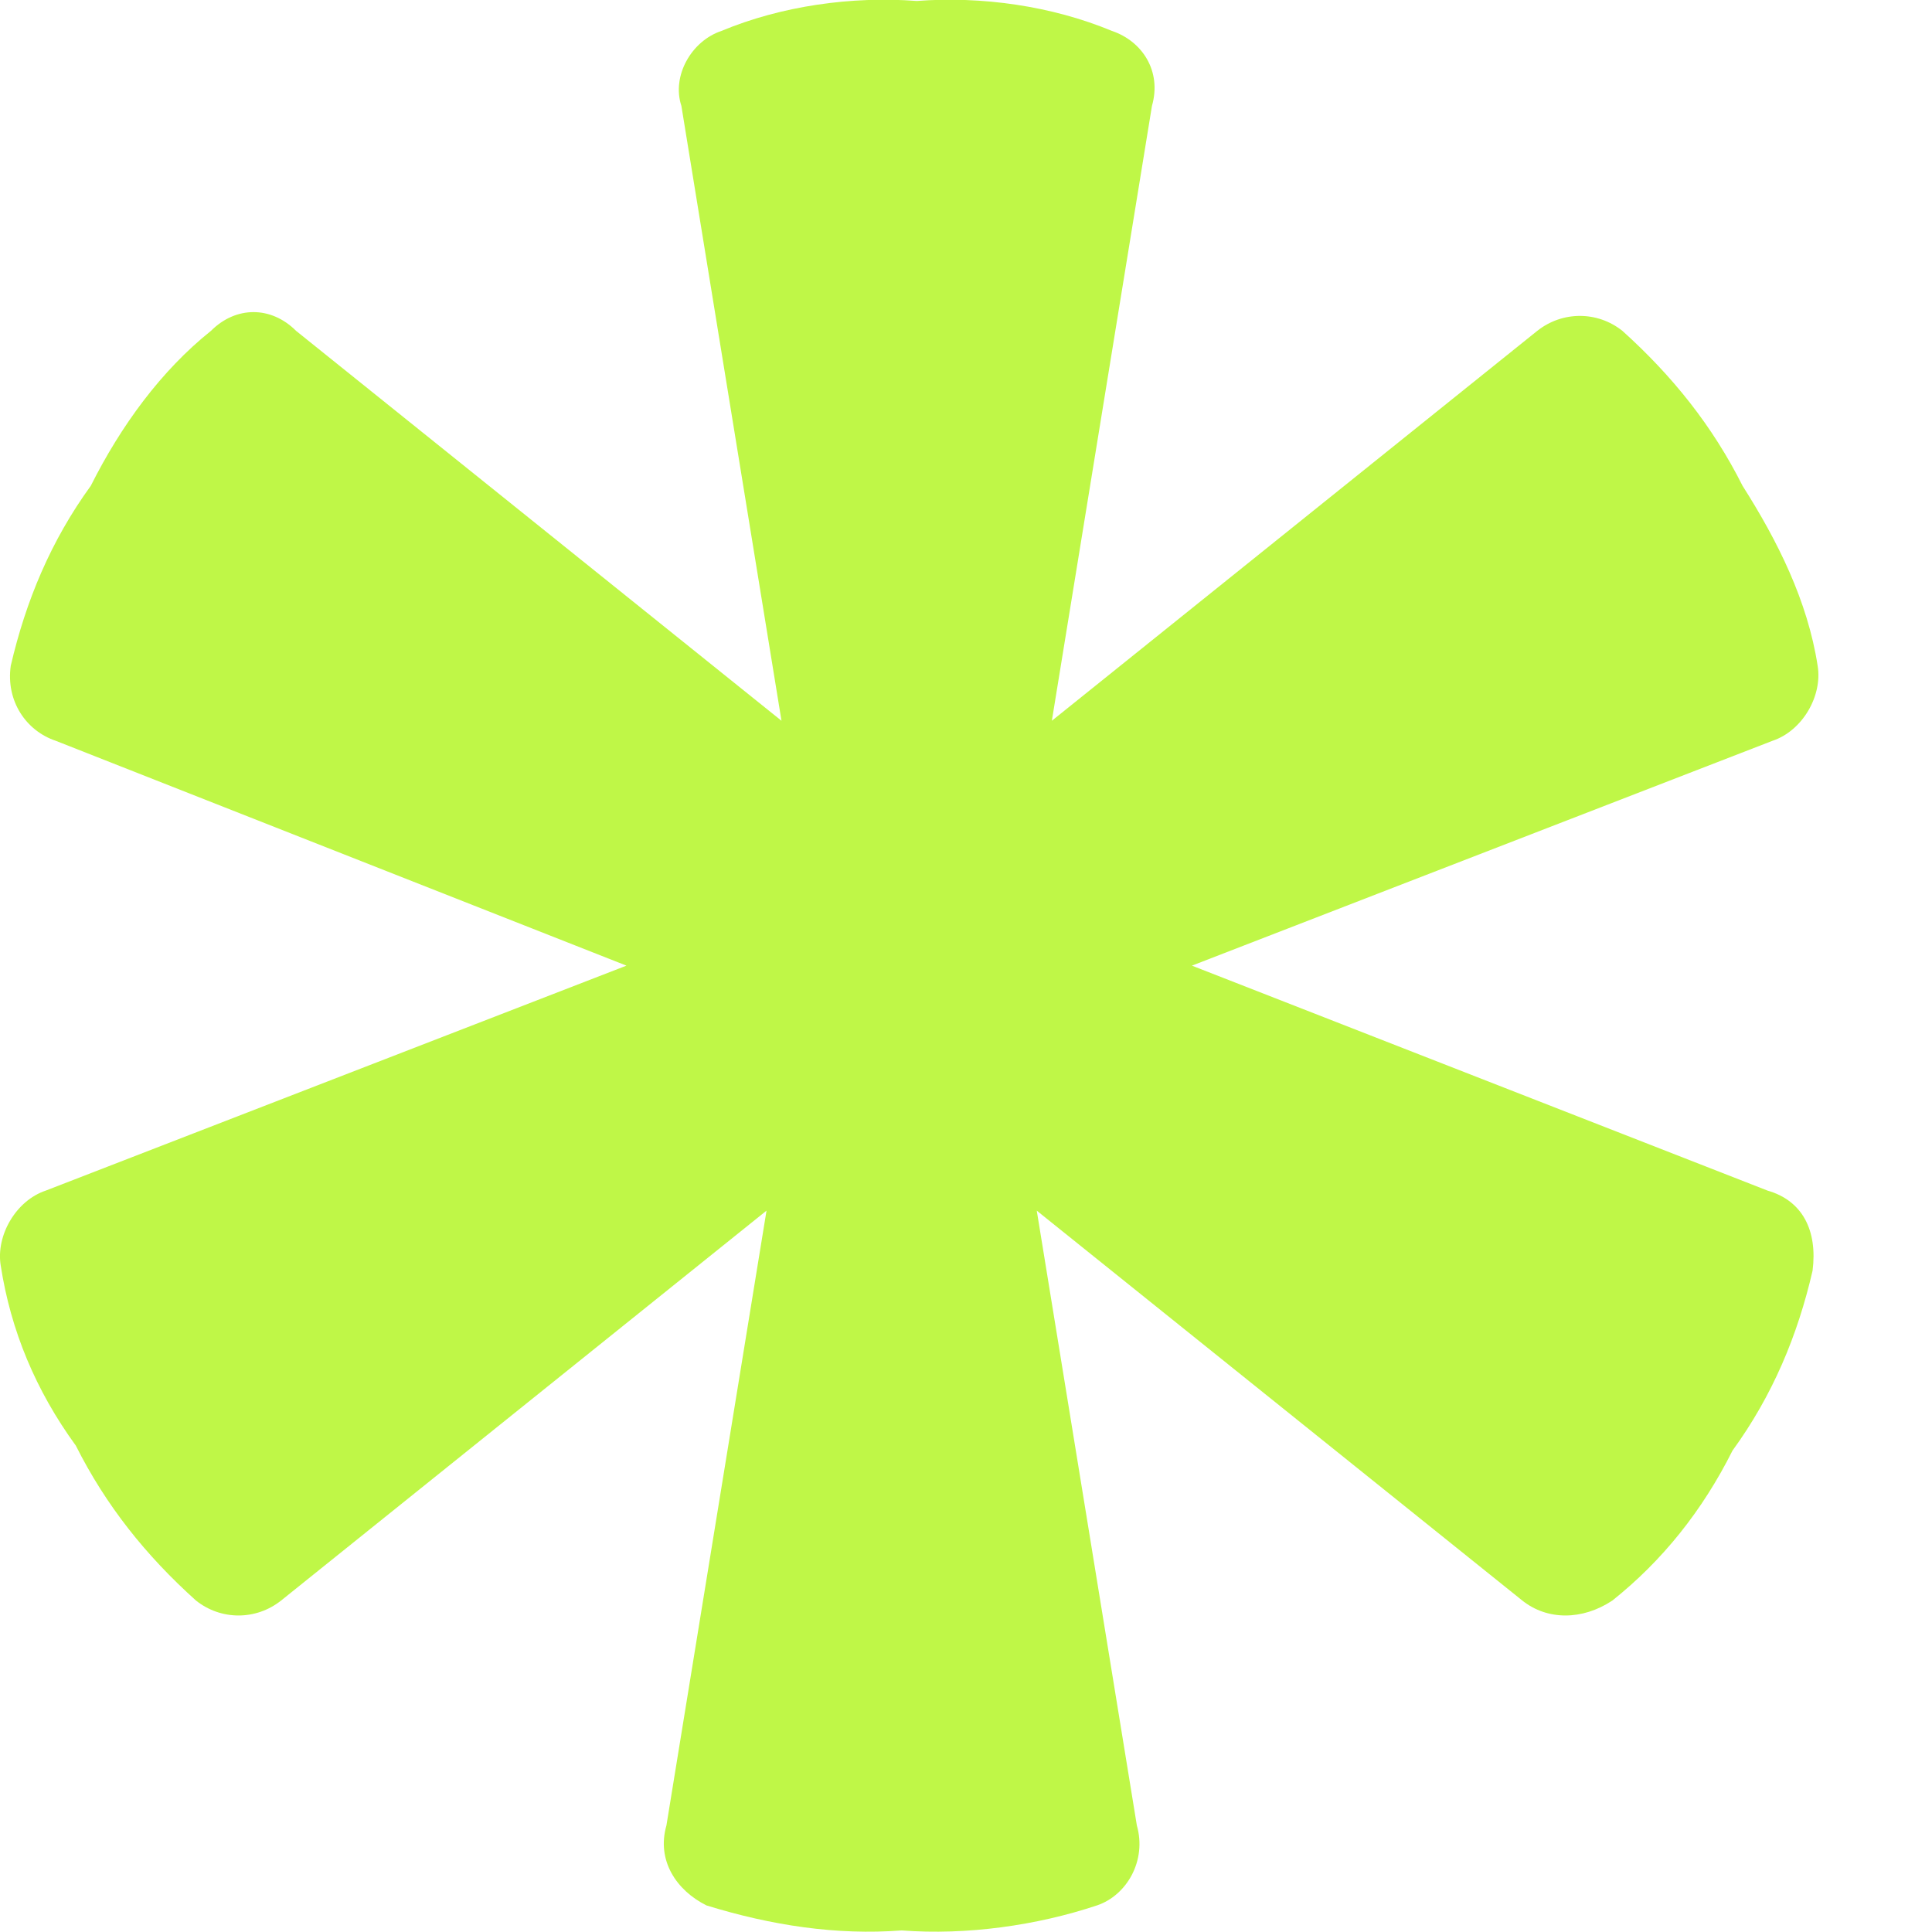
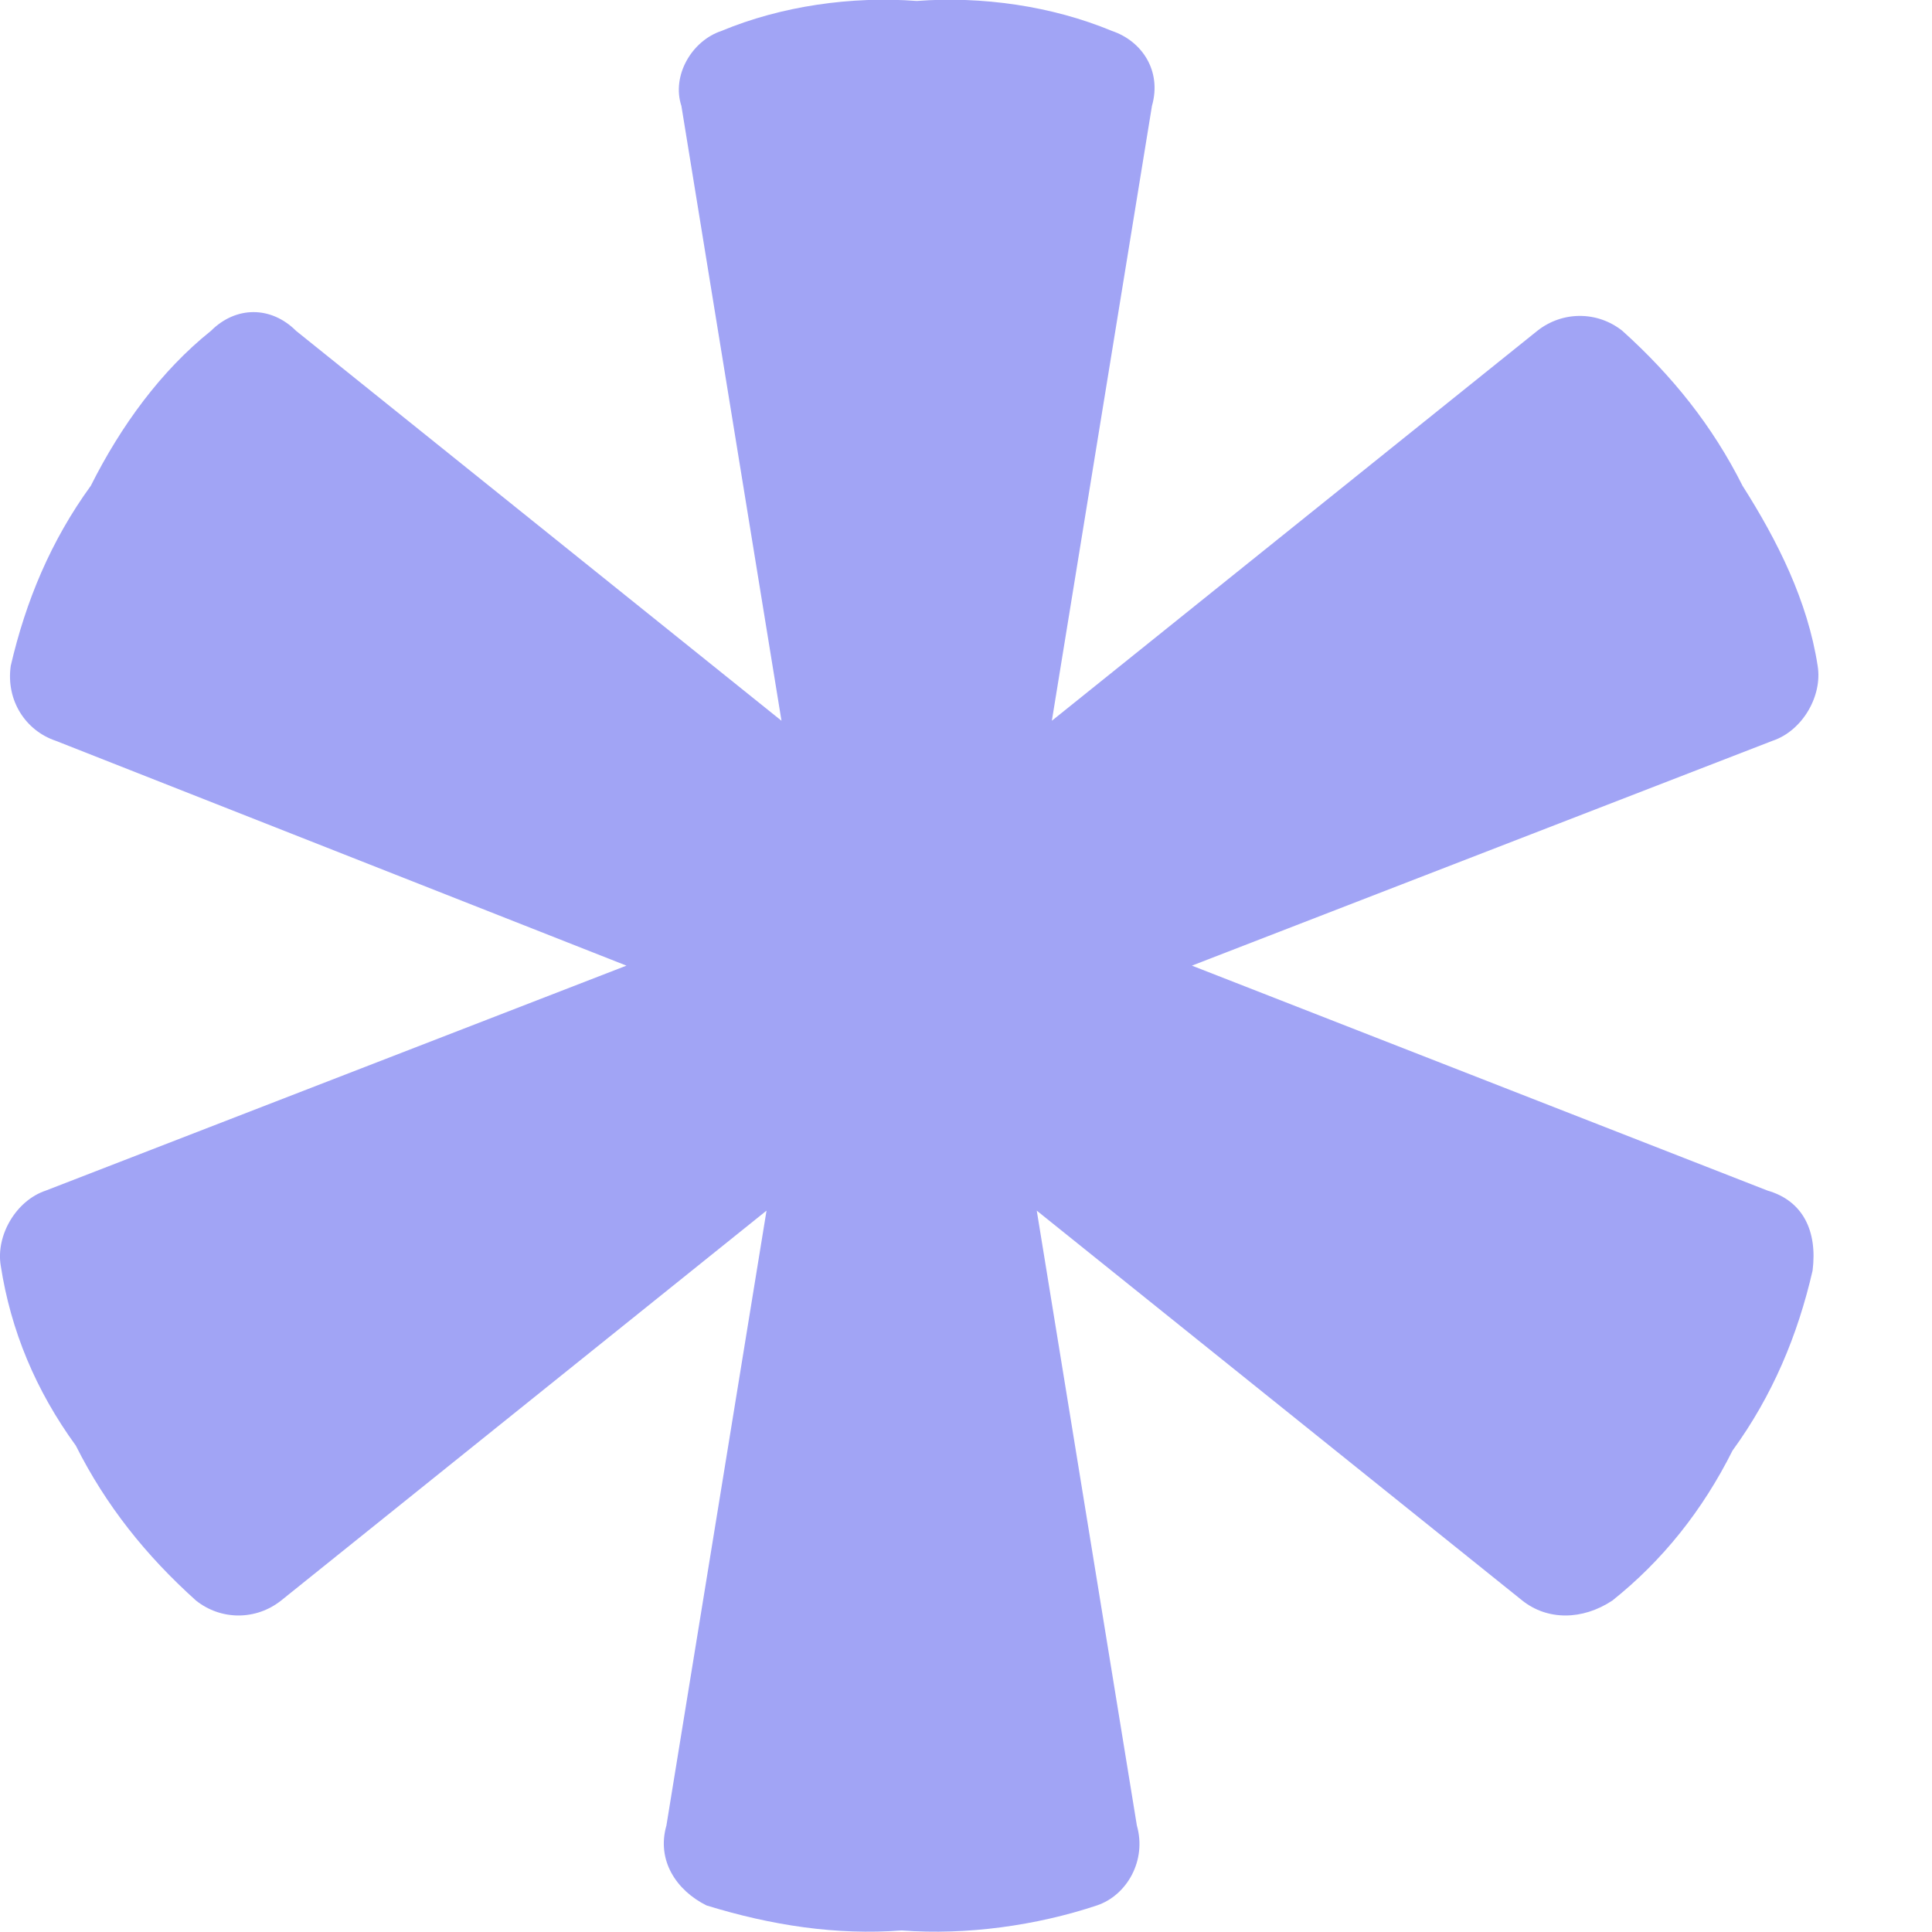
<svg xmlns="http://www.w3.org/2000/svg" width="16" height="16" viewBox="0 0 16 16" fill="none">
-   <path d="M14.638 9.86L9.871 7.997L14.679 6.135C14.928 6.052 15.094 5.762 15.053 5.514C14.97 4.976 14.721 4.479 14.431 4.023C14.182 3.527 13.85 3.113 13.436 2.74C13.229 2.575 12.939 2.575 12.731 2.74L8.711 5.969L9.54 0.877C9.623 0.587 9.457 0.339 9.208 0.256C8.711 0.049 8.13 -0.033 7.592 0.008C7.053 -0.033 6.472 0.049 5.975 0.256C5.726 0.339 5.561 0.629 5.643 0.877L6.472 5.969L2.452 2.74C2.245 2.533 1.954 2.533 1.747 2.74C1.333 3.071 1.001 3.527 0.752 4.023C0.421 4.479 0.214 4.976 0.089 5.514C0.048 5.803 0.214 6.052 0.462 6.135L5.188 7.997L0.379 9.86C0.131 9.943 -0.035 10.233 0.006 10.481C0.089 11.019 0.296 11.516 0.628 11.972C0.877 12.468 1.208 12.882 1.623 13.255C1.83 13.42 2.12 13.42 2.328 13.255L6.348 10.026L5.519 15.118C5.436 15.408 5.602 15.656 5.851 15.78C6.39 15.946 6.928 16.028 7.467 15.987C8.006 16.028 8.586 15.946 9.084 15.78C9.332 15.697 9.498 15.408 9.415 15.118L8.586 10.026L12.607 13.255C12.814 13.42 13.104 13.42 13.353 13.255C13.768 12.924 14.099 12.51 14.348 12.013C14.679 11.558 14.887 11.061 15.011 10.523C15.053 10.191 14.928 9.943 14.638 9.86Z" fill="#BFF747" />
+   <path d="M14.638 9.86L9.871 7.997L14.679 6.135C14.928 6.052 15.094 5.762 15.053 5.514C14.97 4.976 14.721 4.479 14.431 4.023C14.182 3.527 13.85 3.113 13.436 2.74C13.229 2.575 12.939 2.575 12.731 2.74L8.711 5.969L9.54 0.877C9.623 0.587 9.457 0.339 9.208 0.256C8.711 0.049 8.13 -0.033 7.592 0.008C7.053 -0.033 6.472 0.049 5.975 0.256C5.726 0.339 5.561 0.629 5.643 0.877L6.472 5.969L2.452 2.74C2.245 2.533 1.954 2.533 1.747 2.74C1.333 3.071 1.001 3.527 0.752 4.023C0.421 4.479 0.214 4.976 0.089 5.514C0.048 5.803 0.214 6.052 0.462 6.135L5.188 7.997L0.379 9.86C0.131 9.943 -0.035 10.233 0.006 10.481C0.089 11.019 0.296 11.516 0.628 11.972C0.877 12.468 1.208 12.882 1.623 13.255C1.83 13.42 2.12 13.42 2.328 13.255L6.348 10.026L5.519 15.118C5.436 15.408 5.602 15.656 5.851 15.78C6.39 15.946 6.928 16.028 7.467 15.987C8.006 16.028 8.586 15.946 9.084 15.78C9.332 15.697 9.498 15.408 9.415 15.118L8.586 10.026L12.607 13.255C12.814 13.42 13.104 13.42 13.353 13.255C13.768 12.924 14.099 12.51 14.348 12.013C14.679 11.558 14.887 11.061 15.011 10.523C15.053 10.191 14.928 9.943 14.638 9.86Z" fill="#a1a4f5" />
</svg>
